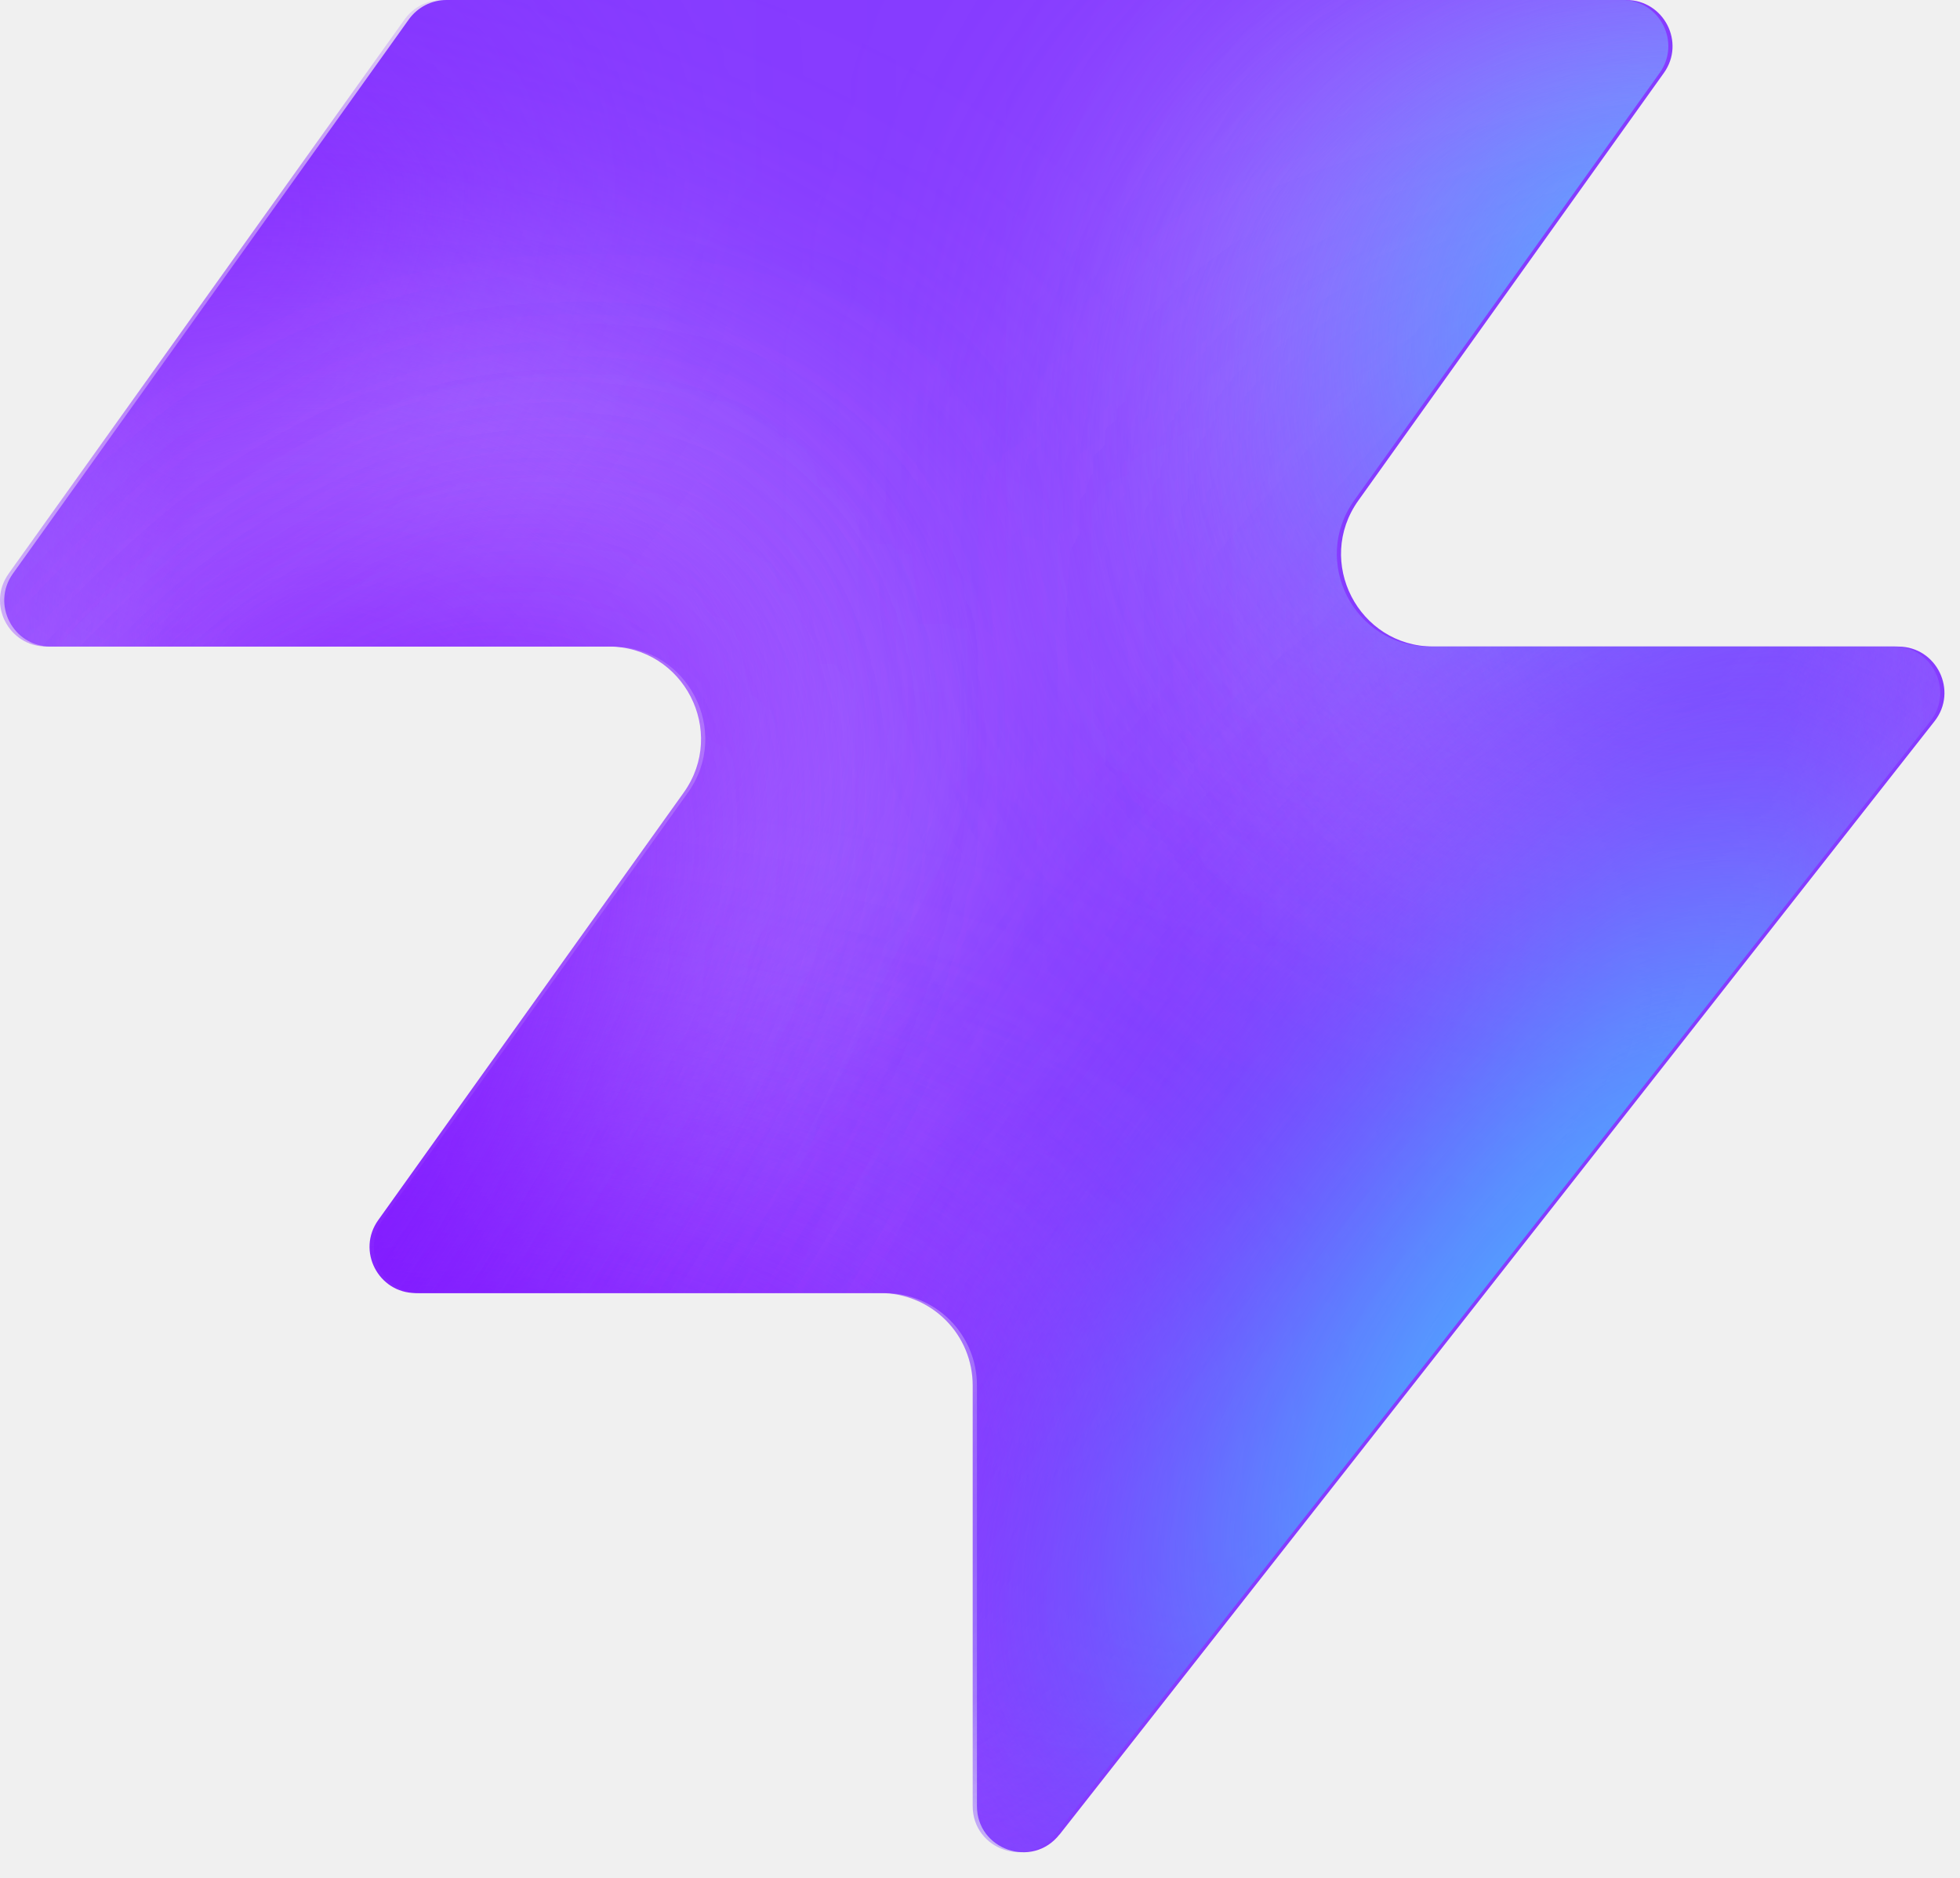
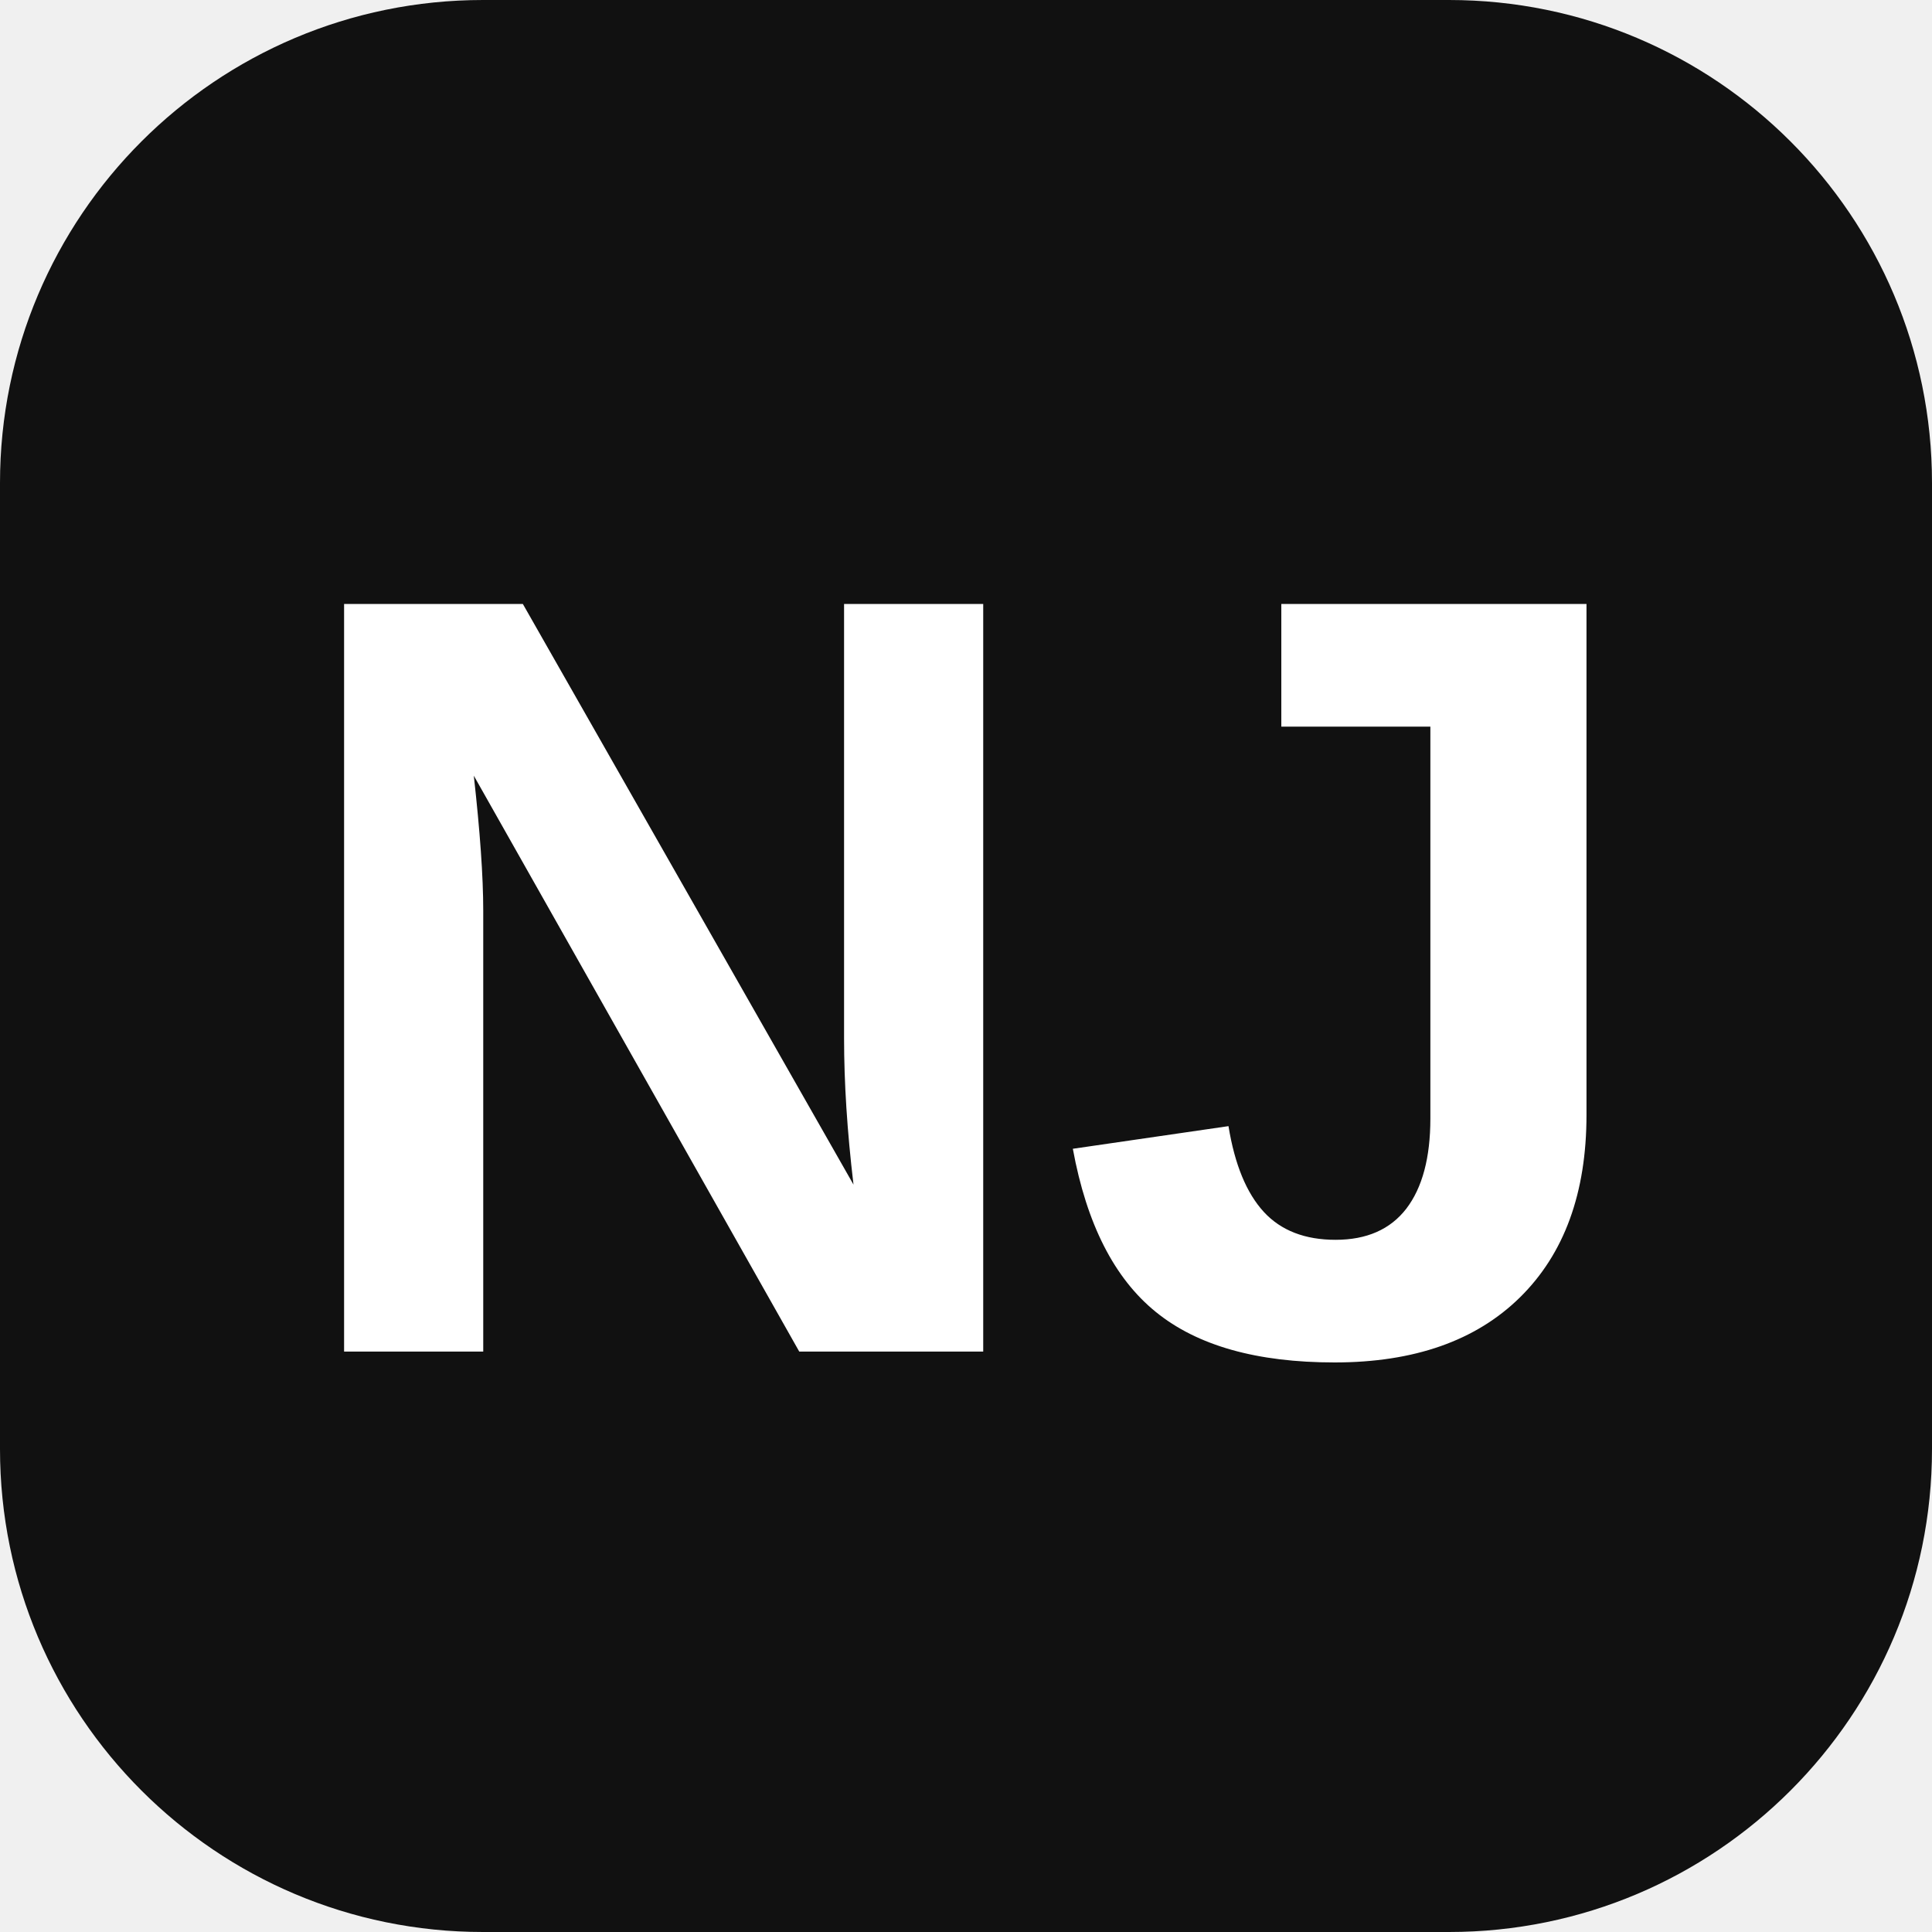
- <svg xmlns="http://www.w3.org/2000/svg" width="48" height="46" fill="none" viewBox="0 0 48 46">
-   <path fill="#863bff" d="M25.946 44.938c-.664.845-2.021.375-2.021-.698V33.937a2.26 2.26 0 0 0-2.262-2.262H10.287c-.92 0-1.456-1.04-.92-1.788l7.48-10.471c1.07-1.497 0-3.578-1.842-3.578H1.237c-.92 0-1.456-1.04-.92-1.788L10.013.474c.214-.297.556-.474.92-.474h28.894c.92 0 1.456 1.04.92 1.788l-7.48 10.471c-1.07 1.498 0 3.579 1.842 3.579h11.377c.943 0 1.473 1.088.89 1.83L25.947 44.94z" style="fill:#863bff;fill:color(display-p3 .525 .23 1);fill-opacity:1" />
-   <mask id="a" width="48" height="46" x="0" y="0" maskUnits="userSpaceOnUse" style="mask-type:alpha">
-     <path fill="#000" d="M25.842 44.938c-.664.844-2.021.375-2.021-.698V33.937a2.26 2.26 0 0 0-2.262-2.262H10.183c-.92 0-1.456-1.04-.92-1.788l7.48-10.471c1.07-1.498 0-3.579-1.842-3.579H1.133c-.92 0-1.456-1.04-.92-1.787L9.91.473c.214-.297.556-.474.92-.474h28.894c.92 0 1.456 1.04.92 1.788l-7.48 10.471c-1.07 1.498 0 3.578 1.842 3.578h11.377c.943 0 1.473 1.088.89 1.832L25.843 44.94z" style="fill:#000;fill-opacity:1" />
-   </mask>
-   <g mask="url(#a)">
-     <g filter="url(#b)">
-       <ellipse cx="5.508" cy="14.704" fill="#ede6ff" rx="5.508" ry="14.704" style="fill:#ede6ff;fill:color(display-p3 .927 .903 1);fill-opacity:1" transform="matrix(.00324 1 1 -.00324 -4.47 31.516)" />
-     </g>
-     <g filter="url(#c)">
-       <ellipse cx="10.399" cy="29.851" fill="#ede6ff" rx="10.399" ry="29.851" style="fill:#ede6ff;fill:color(display-p3 .927 .903 1);fill-opacity:1" transform="matrix(.00324 1 1 -.00324 -39.328 7.883)" />
-     </g>
-     <g filter="url(#d)">
-       <ellipse cx="5.508" cy="30.487" fill="#7e14ff" rx="5.508" ry="30.487" style="fill:#7e14ff;fill:color(display-p3 .492 .077 1);fill-opacity:1" transform="rotate(89.814 -25.913 -14.639)scale(1 -1)" />
-     </g>
-     <g filter="url(#e)">
-       <ellipse cx="5.508" cy="30.599" fill="#7e14ff" rx="5.508" ry="30.599" style="fill:#7e14ff;fill:color(display-p3 .492 .077 1);fill-opacity:1" transform="rotate(89.814 -32.644 -3.334)scale(1 -1)" />
-     </g>
-     <g filter="url(#f)">
-       <ellipse cx="5.508" cy="30.599" fill="#7e14ff" rx="5.508" ry="30.599" style="fill:#7e14ff;fill:color(display-p3 .492 .077 1);fill-opacity:1" transform="matrix(.00324 1 1 -.00324 -34.34 30.47)" />
-     </g>
-     <g filter="url(#g)">
-       <ellipse cx="14.072" cy="22.078" fill="#ede6ff" rx="14.072" ry="22.078" style="fill:#ede6ff;fill:color(display-p3 .927 .903 1);fill-opacity:1" transform="rotate(93.35 24.506 48.493)scale(-1 1)" />
-     </g>
-     <g filter="url(#h)">
-       <ellipse cx="3.47" cy="21.501" fill="#7e14ff" rx="3.47" ry="21.501" style="fill:#7e14ff;fill:color(display-p3 .492 .077 1);fill-opacity:1" transform="rotate(89.009 28.708 47.59)scale(-1 1)" />
-     </g>
-     <g filter="url(#i)">
-       <ellipse cx="3.47" cy="21.501" fill="#7e14ff" rx="3.47" ry="21.501" style="fill:#7e14ff;fill:color(display-p3 .492 .077 1);fill-opacity:1" transform="rotate(89.009 28.708 47.59)scale(-1 1)" />
-     </g>
-     <g filter="url(#j)">
-       <ellipse cx=".387" cy="8.972" fill="#7e14ff" rx="4.407" ry="29.108" style="fill:#7e14ff;fill:color(display-p3 .492 .077 1);fill-opacity:1" transform="rotate(39.51 .387 8.972)" />
-     </g>
-     <g filter="url(#k)">
-       <ellipse cx="47.523" cy="-6.092" fill="#7e14ff" rx="4.407" ry="29.108" style="fill:#7e14ff;fill:color(display-p3 .492 .077 1);fill-opacity:1" transform="rotate(37.892 47.523 -6.092)" />
-     </g>
-     <g filter="url(#l)">
-       <ellipse cx="41.412" cy="6.333" fill="#47bfff" rx="5.971" ry="9.665" style="fill:#47bfff;fill:color(display-p3 .28 .748 1);fill-opacity:1" transform="rotate(37.892 41.412 6.333)" />
-     </g>
-     <g filter="url(#m)">
-       <ellipse cx="-1.879" cy="38.332" fill="#7e14ff" rx="4.407" ry="29.108" style="fill:#7e14ff;fill:color(display-p3 .492 .077 1);fill-opacity:1" transform="rotate(37.892 -1.88 38.332)" />
-     </g>
-     <g filter="url(#n)">
-       <ellipse cx="-1.879" cy="38.332" fill="#7e14ff" rx="4.407" ry="29.108" style="fill:#7e14ff;fill:color(display-p3 .492 .077 1);fill-opacity:1" transform="rotate(37.892 -1.88 38.332)" />
-     </g>
-     <g filter="url(#o)">
-       <ellipse cx="35.651" cy="29.907" fill="#7e14ff" rx="4.407" ry="29.108" style="fill:#7e14ff;fill:color(display-p3 .492 .077 1);fill-opacity:1" transform="rotate(37.892 35.651 29.907)" />
-     </g>
-     <g filter="url(#p)">
-       <ellipse cx="38.418" cy="32.4" fill="#47bfff" rx="5.971" ry="15.297" style="fill:#47bfff;fill:color(display-p3 .28 .748 1);fill-opacity:1" transform="rotate(37.892 38.418 32.4)" />
-     </g>
-   </g>
-   <defs>
-     <filter id="b" width="60.045" height="41.654" x="-19.77" y="16.149" color-interpolation-filters="sRGB" filterUnits="userSpaceOnUse">
-       <feFlood flood-opacity="0" result="BackgroundImageFix" />
-       <feBlend in="SourceGraphic" in2="BackgroundImageFix" result="shape" />
-       <feGaussianBlur result="effect1_foregroundBlur_2002_17158" stdDeviation="7.659" />
-     </filter>
-     <filter id="c" width="90.34" height="51.437" x="-54.613" y="-7.533" color-interpolation-filters="sRGB" filterUnits="userSpaceOnUse">
-       <feFlood flood-opacity="0" result="BackgroundImageFix" />
-       <feBlend in="SourceGraphic" in2="BackgroundImageFix" result="shape" />
-       <feGaussianBlur result="effect1_foregroundBlur_2002_17158" stdDeviation="7.659" />
-     </filter>
-     <filter id="d" width="79.355" height="29.4" x="-49.64" y="2.03" color-interpolation-filters="sRGB" filterUnits="userSpaceOnUse">
-       <feFlood flood-opacity="0" result="BackgroundImageFix" />
-       <feBlend in="SourceGraphic" in2="BackgroundImageFix" result="shape" />
-       <feGaussianBlur result="effect1_foregroundBlur_2002_17158" stdDeviation="4.596" />
-     </filter>
-     <filter id="e" width="79.579" height="29.4" x="-45.045" y="20.029" color-interpolation-filters="sRGB" filterUnits="userSpaceOnUse">
-       <feFlood flood-opacity="0" result="BackgroundImageFix" />
-       <feBlend in="SourceGraphic" in2="BackgroundImageFix" result="shape" />
-       <feGaussianBlur result="effect1_foregroundBlur_2002_17158" stdDeviation="4.596" />
-     </filter>
-     <filter id="f" width="79.579" height="29.4" x="-43.513" y="21.178" color-interpolation-filters="sRGB" filterUnits="userSpaceOnUse">
-       <feFlood flood-opacity="0" result="BackgroundImageFix" />
-       <feBlend in="SourceGraphic" in2="BackgroundImageFix" result="shape" />
-       <feGaussianBlur result="effect1_foregroundBlur_2002_17158" stdDeviation="4.596" />
-     </filter>
-     <filter id="g" width="74.749" height="58.852" x="15.756" y="-17.901" color-interpolation-filters="sRGB" filterUnits="userSpaceOnUse">
-       <feFlood flood-opacity="0" result="BackgroundImageFix" />
-       <feBlend in="SourceGraphic" in2="BackgroundImageFix" result="shape" />
-       <feGaussianBlur result="effect1_foregroundBlur_2002_17158" stdDeviation="7.659" />
-     </filter>
-     <filter id="h" width="61.377" height="25.362" x="23.548" y="2.284" color-interpolation-filters="sRGB" filterUnits="userSpaceOnUse">
-       <feFlood flood-opacity="0" result="BackgroundImageFix" />
-       <feBlend in="SourceGraphic" in2="BackgroundImageFix" result="shape" />
-       <feGaussianBlur result="effect1_foregroundBlur_2002_17158" stdDeviation="4.596" />
-     </filter>
-     <filter id="i" width="61.377" height="25.362" x="23.548" y="2.284" color-interpolation-filters="sRGB" filterUnits="userSpaceOnUse">
-       <feFlood flood-opacity="0" result="BackgroundImageFix" />
-       <feBlend in="SourceGraphic" in2="BackgroundImageFix" result="shape" />
-       <feGaussianBlur result="effect1_foregroundBlur_2002_17158" stdDeviation="4.596" />
-     </filter>
-     <filter id="j" width="56.045" height="63.649" x="-27.636" y="-22.853" color-interpolation-filters="sRGB" filterUnits="userSpaceOnUse">
-       <feFlood flood-opacity="0" result="BackgroundImageFix" />
-       <feBlend in="SourceGraphic" in2="BackgroundImageFix" result="shape" />
-       <feGaussianBlur result="effect1_foregroundBlur_2002_17158" stdDeviation="4.596" />
-     </filter>
-     <filter id="k" width="54.814" height="64.646" x="20.116" y="-38.415" color-interpolation-filters="sRGB" filterUnits="userSpaceOnUse">
-       <feFlood flood-opacity="0" result="BackgroundImageFix" />
-       <feBlend in="SourceGraphic" in2="BackgroundImageFix" result="shape" />
-       <feGaussianBlur result="effect1_foregroundBlur_2002_17158" stdDeviation="4.596" />
-     </filter>
-     <filter id="l" width="33.541" height="35.313" x="24.641" y="-11.323" color-interpolation-filters="sRGB" filterUnits="userSpaceOnUse">
-       <feFlood flood-opacity="0" result="BackgroundImageFix" />
-       <feBlend in="SourceGraphic" in2="BackgroundImageFix" result="shape" />
-       <feGaussianBlur result="effect1_foregroundBlur_2002_17158" stdDeviation="4.596" />
-     </filter>
-     <filter id="m" width="54.814" height="64.646" x="-29.286" y="6.009" color-interpolation-filters="sRGB" filterUnits="userSpaceOnUse">
-       <feFlood flood-opacity="0" result="BackgroundImageFix" />
-       <feBlend in="SourceGraphic" in2="BackgroundImageFix" result="shape" />
-       <feGaussianBlur result="effect1_foregroundBlur_2002_17158" stdDeviation="4.596" />
-     </filter>
-     <filter id="n" width="54.814" height="64.646" x="-29.286" y="6.009" color-interpolation-filters="sRGB" filterUnits="userSpaceOnUse">
-       <feFlood flood-opacity="0" result="BackgroundImageFix" />
-       <feBlend in="SourceGraphic" in2="BackgroundImageFix" result="shape" />
-       <feGaussianBlur result="effect1_foregroundBlur_2002_17158" stdDeviation="4.596" />
-     </filter>
-     <filter id="o" width="54.814" height="64.646" x="8.244" y="-2.416" color-interpolation-filters="sRGB" filterUnits="userSpaceOnUse">
-       <feFlood flood-opacity="0" result="BackgroundImageFix" />
-       <feBlend in="SourceGraphic" in2="BackgroundImageFix" result="shape" />
-       <feGaussianBlur result="effect1_foregroundBlur_2002_17158" stdDeviation="4.596" />
-     </filter>
-     <filter id="p" width="39.409" height="43.623" x="18.713" y="10.588" color-interpolation-filters="sRGB" filterUnits="userSpaceOnUse">
-       <feFlood flood-opacity="0" result="BackgroundImageFix" />
-       <feBlend in="SourceGraphic" in2="BackgroundImageFix" result="shape" />
-       <feGaussianBlur result="effect1_foregroundBlur_2002_17158" stdDeviation="4.596" />
-     </filter>
-   </defs>
+ <svg xmlns="http://www.w3.org/2000/svg" viewBox="0 0 64 64" width="64" height="64">
+   <rect width="64" height="64" rx="16" fill="#111" />
+   <text x="50%" y="54%" text-anchor="middle" font-family="Arial, Helvetica, sans-serif" font-size="36" font-weight="700" fill="#fff" dominant-baseline="middle">NJ</text>
</svg>
